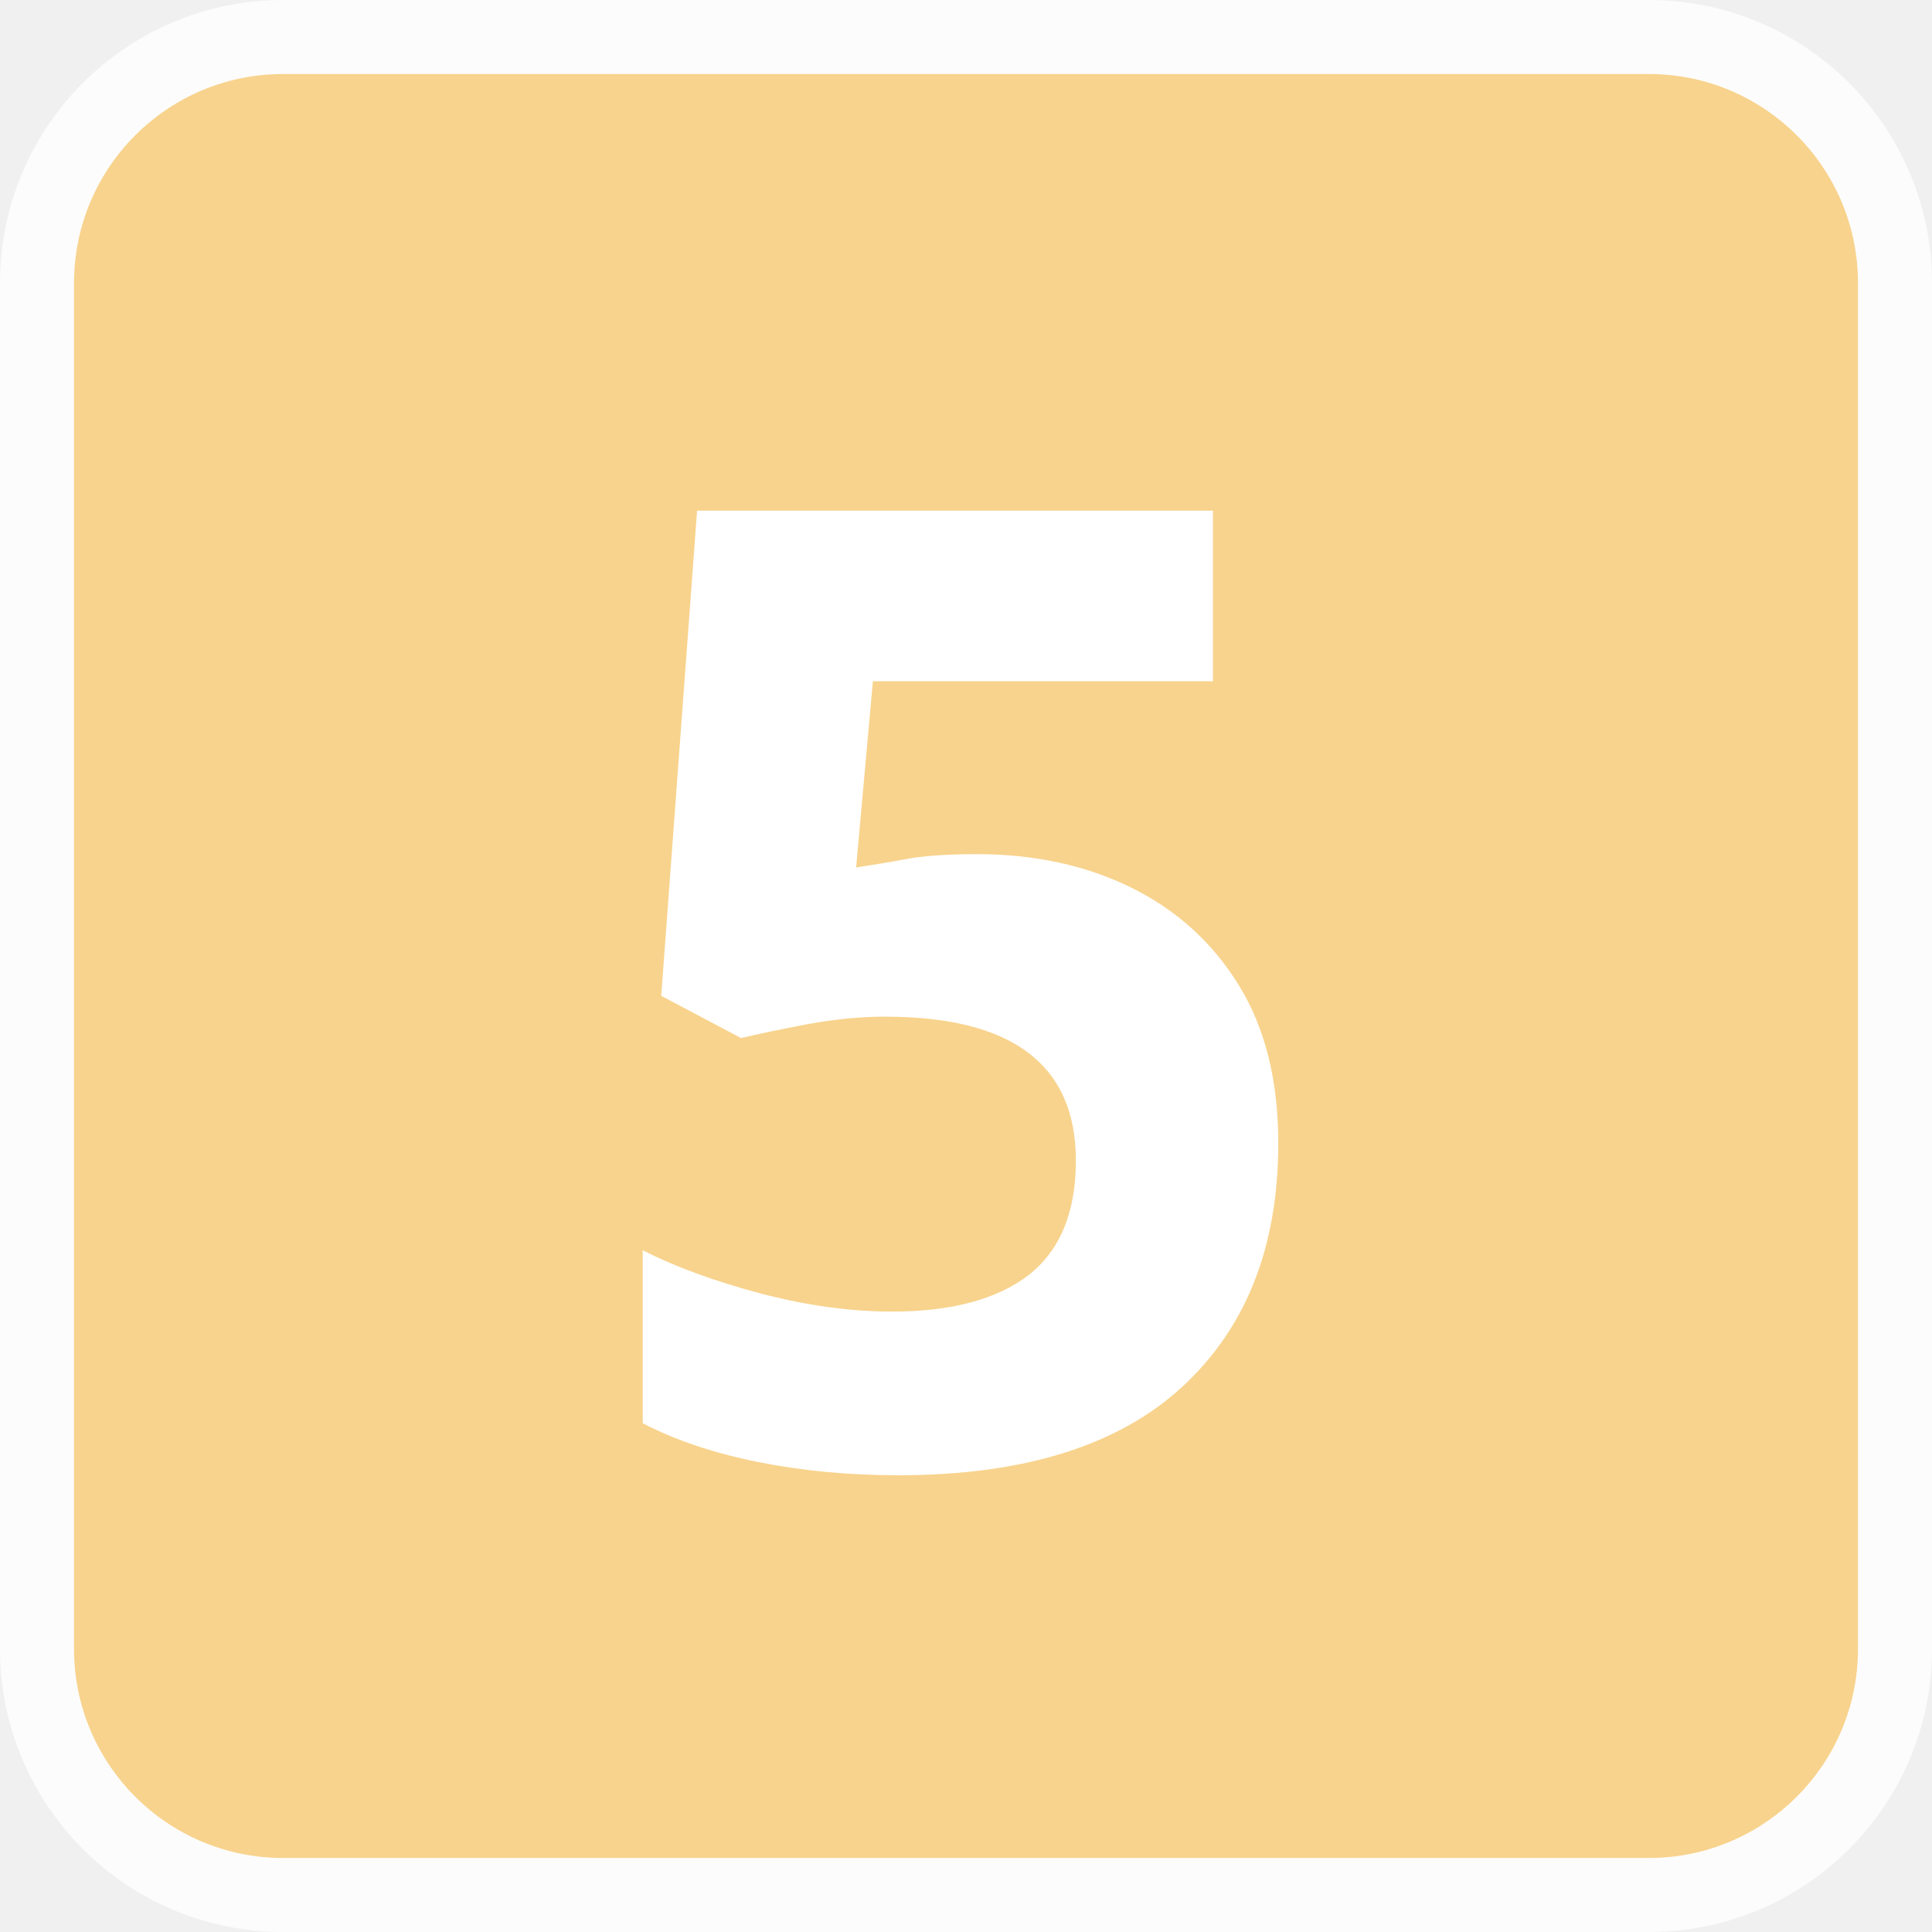
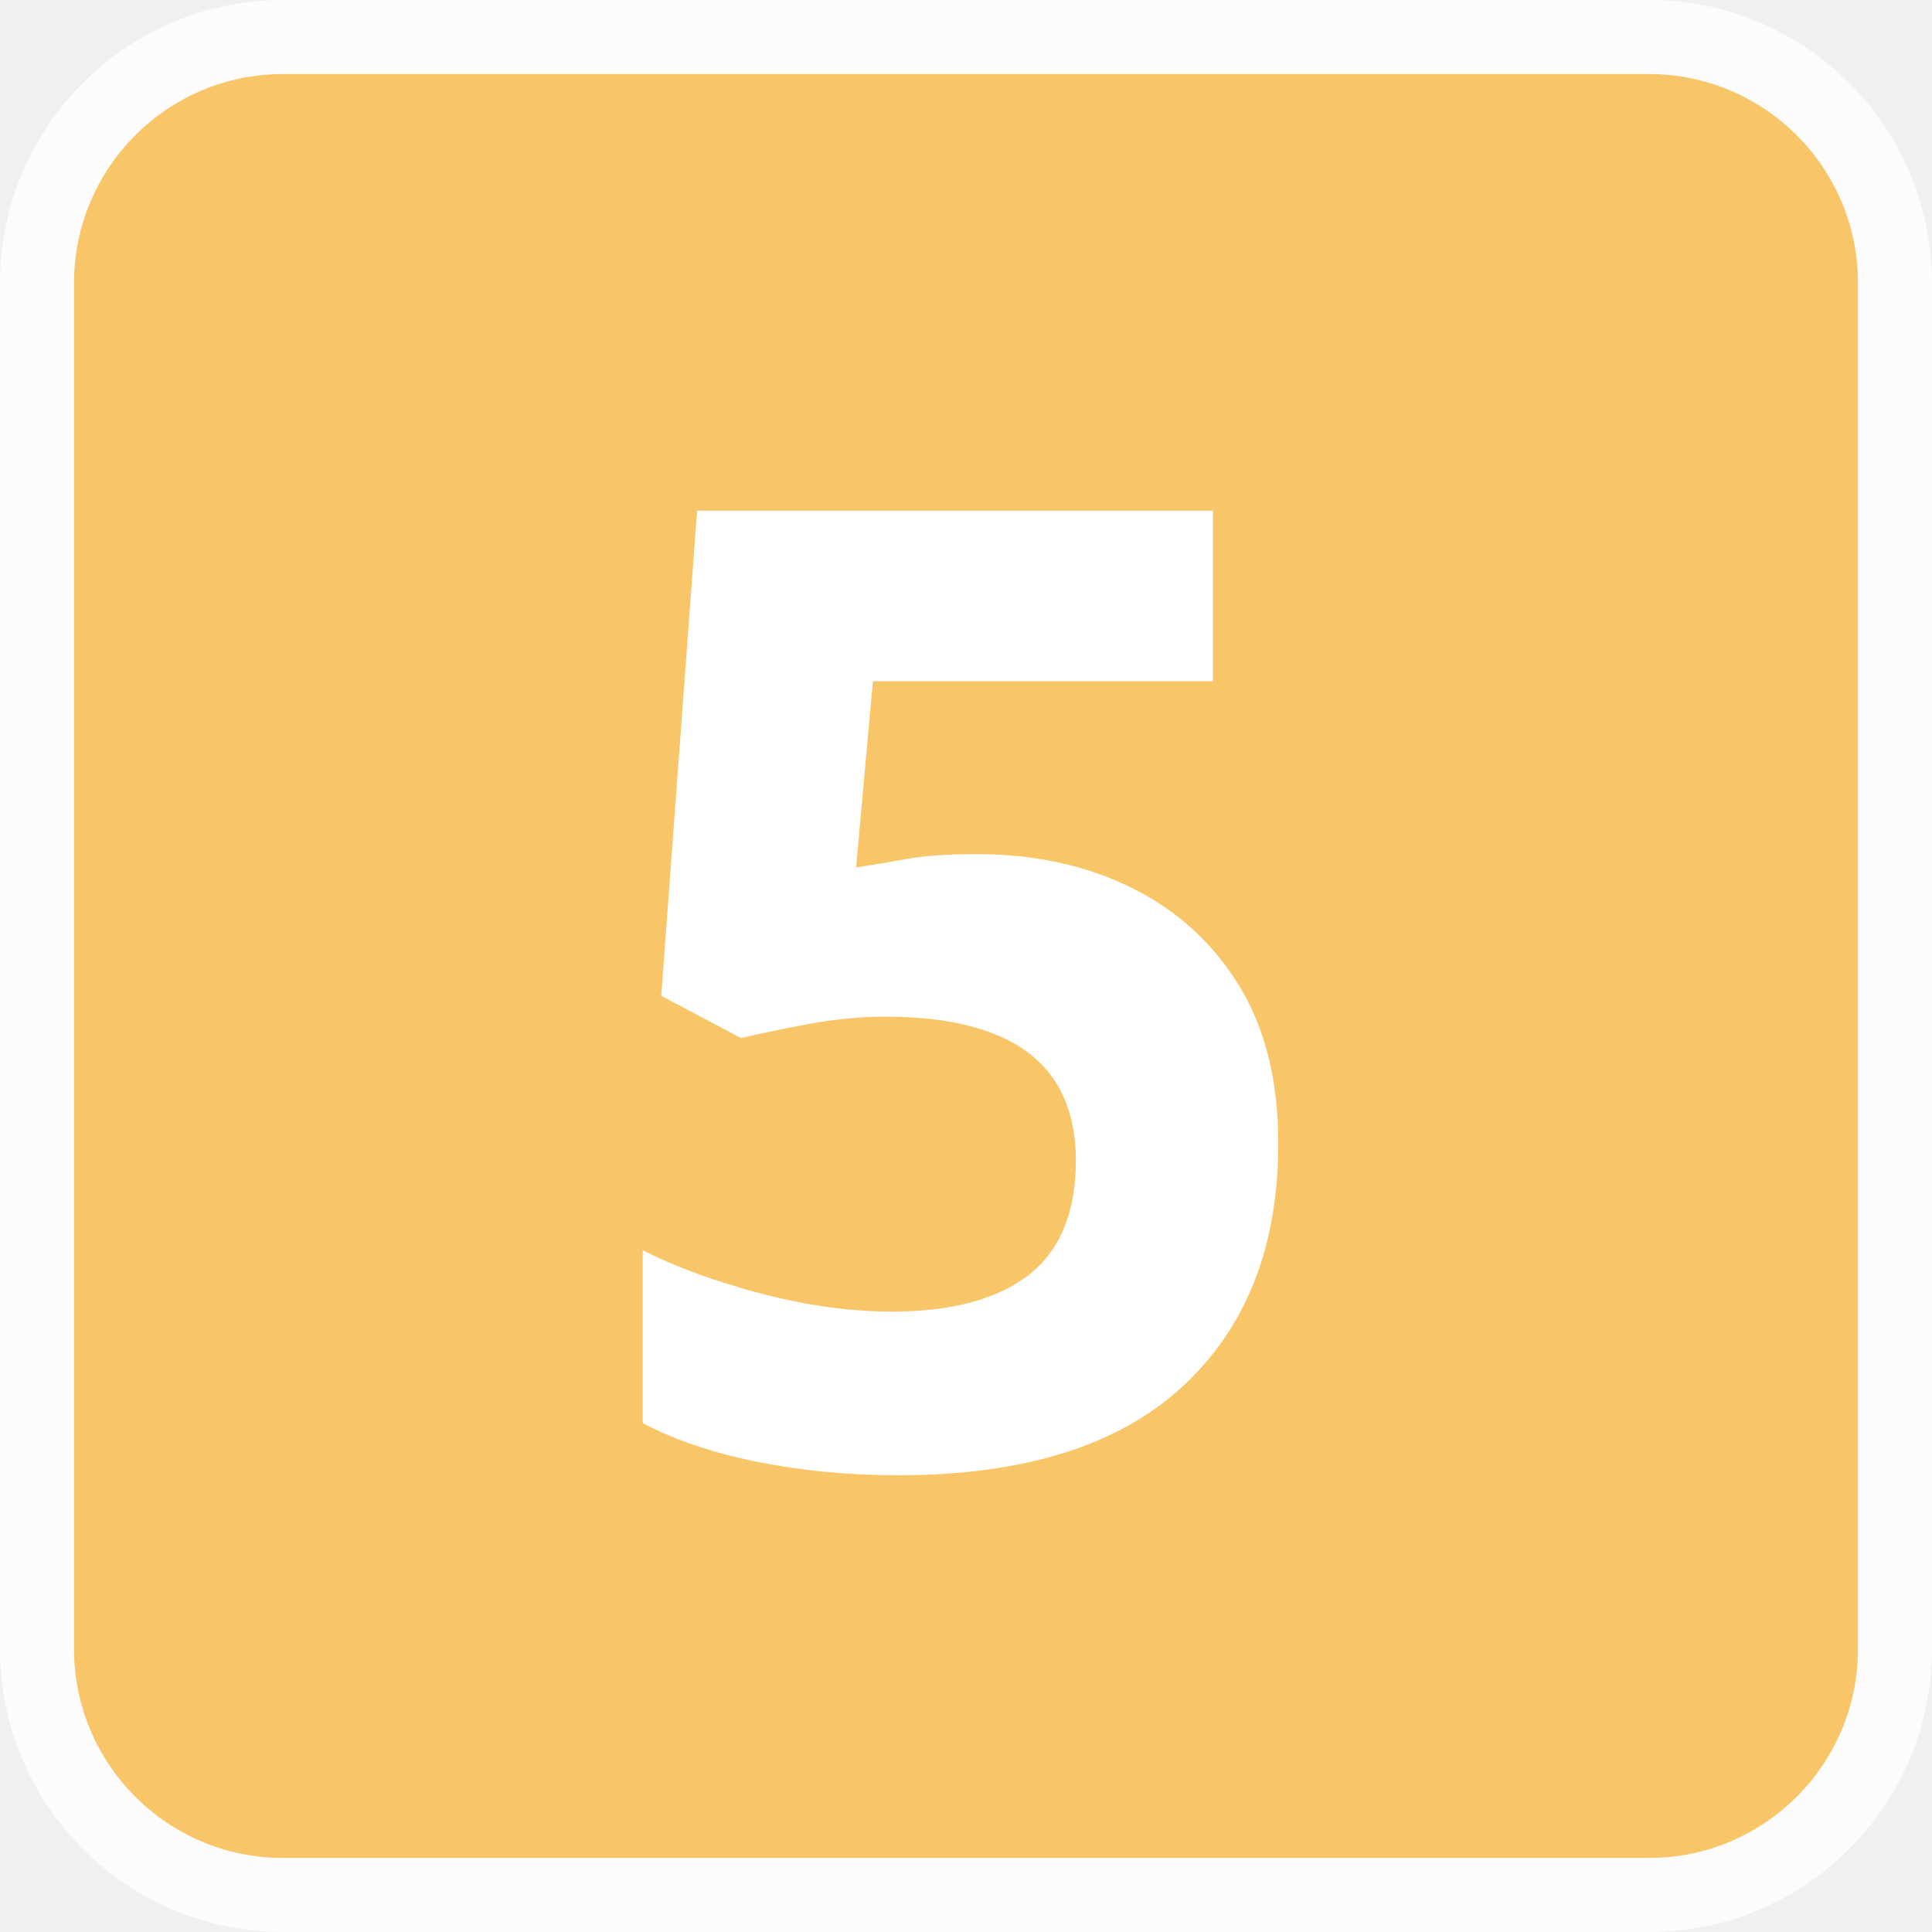
<svg xmlns="http://www.w3.org/2000/svg" id="Ebene_2" data-name="Ebene 2" viewBox="0 0 52.2 52.2">
  <defs>
    <style>
      @font-face {
          font-family: 'Lato-Bold';
          src: url('../fonts/Lato-Bold.ttf') format('truetype');
          font-weight: bold;
      }

      .cls-1 {
-         fill: #f8d38d;
+         fill: #F8C668;
        stroke: #fcfcfc;
        stroke-miterlimit: 10;
        stroke-width: 2px;
      }

      .cls-2 {
        fill: #fff;
        font-family: 'Lato-Bold', sans-serif;
        font-size: 36px;
        font-weight: 700;
      }
    
</style>
  </defs>
  <g id="Export">
    <g id="subdivision-5">
      <rect class="cls-1" x="1" y="1" width="50.2" height="50.2" rx="6.65" ry="6.65" />
      <text class="cls-2" transform="translate(15.6 39.5)">
        <tspan x="0" y="0">5</tspan>
      </text>
    </g>
  </g>
</svg>
